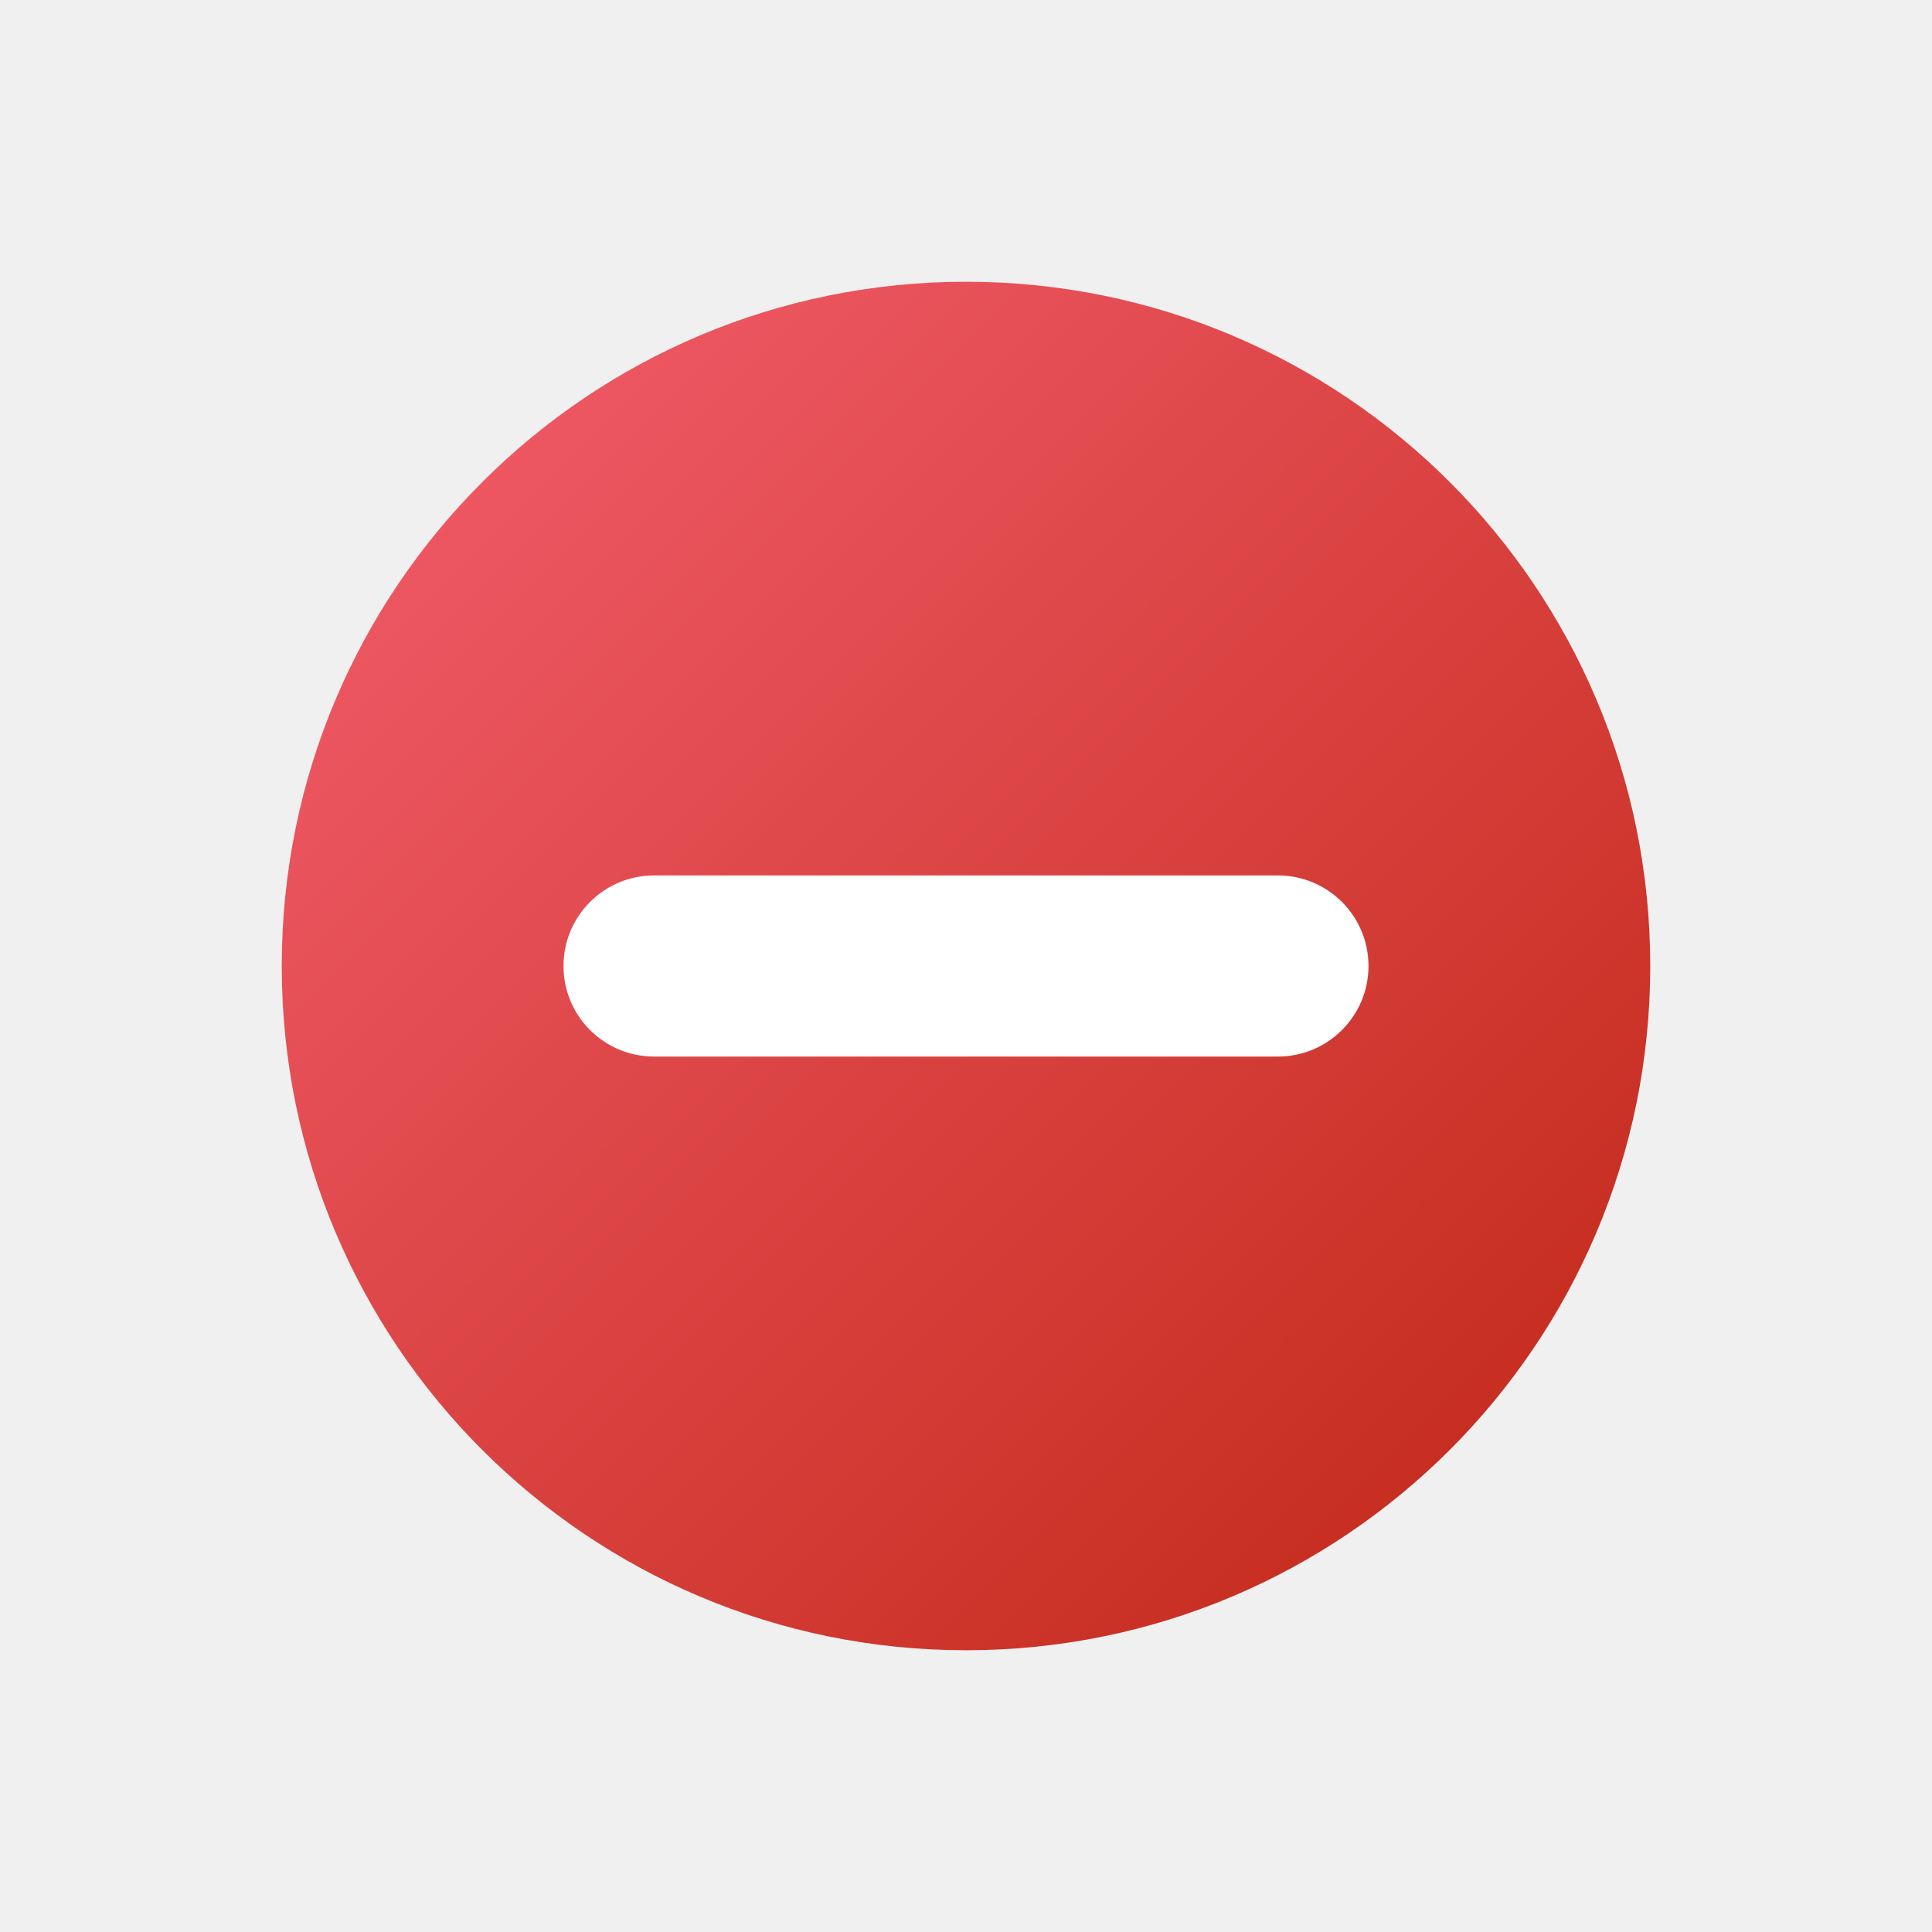
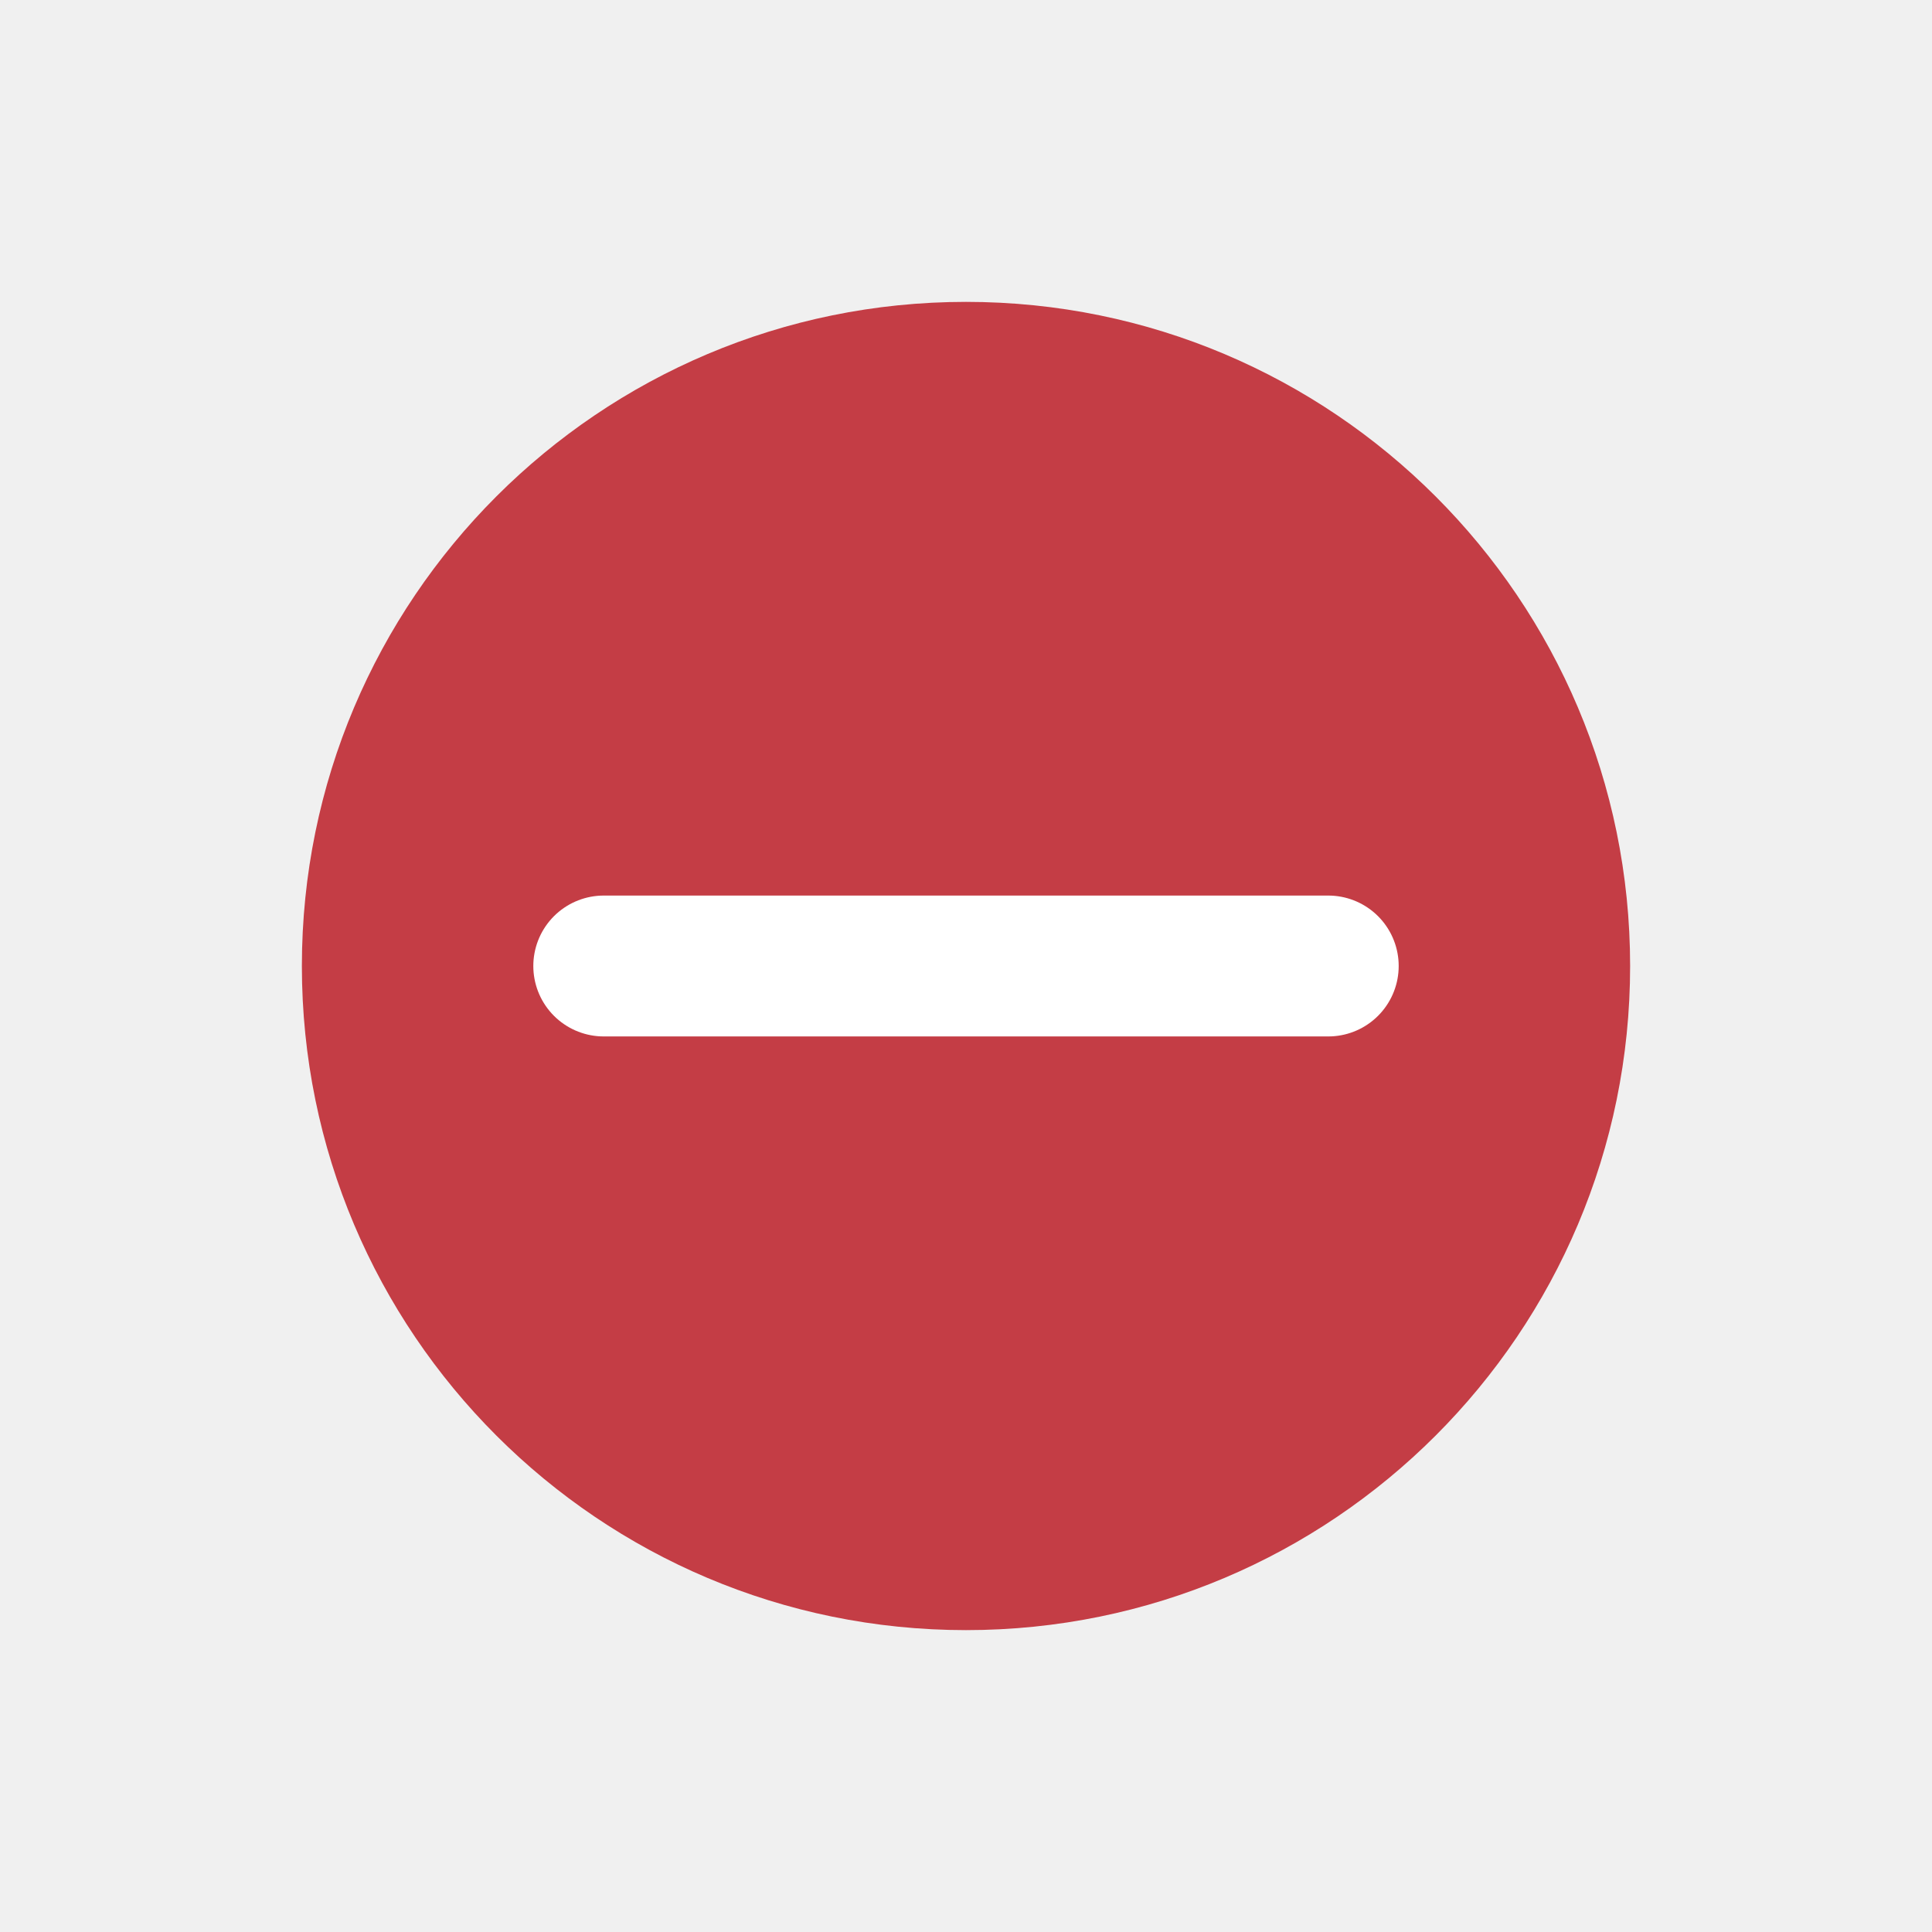
<svg xmlns="http://www.w3.org/2000/svg" viewBox="0 0 48 48">
-   <defs>
-     <linearGradient id="g" x1="10" y1="10" x2="38" y2="38" gradientUnits="userSpaceOnUse">
-       <stop stop-color="#F05A67" />
-       <stop offset="1" stop-color="#C42B1C" />
-     </linearGradient>
-   </defs>
-   <circle cx="24" cy="24" r="17" fill="url(#g)" />
-   <rect x="14" y="21.75" width="20" height="4.5" rx="2.25" fill="#fff" />
+   <circle cx="24" cy="24" r="16.5" fill="#C43D45" />
+   <path d="M15 24h18" stroke="#fff" stroke-width="3.5" stroke-linecap="round" />
</svg>
